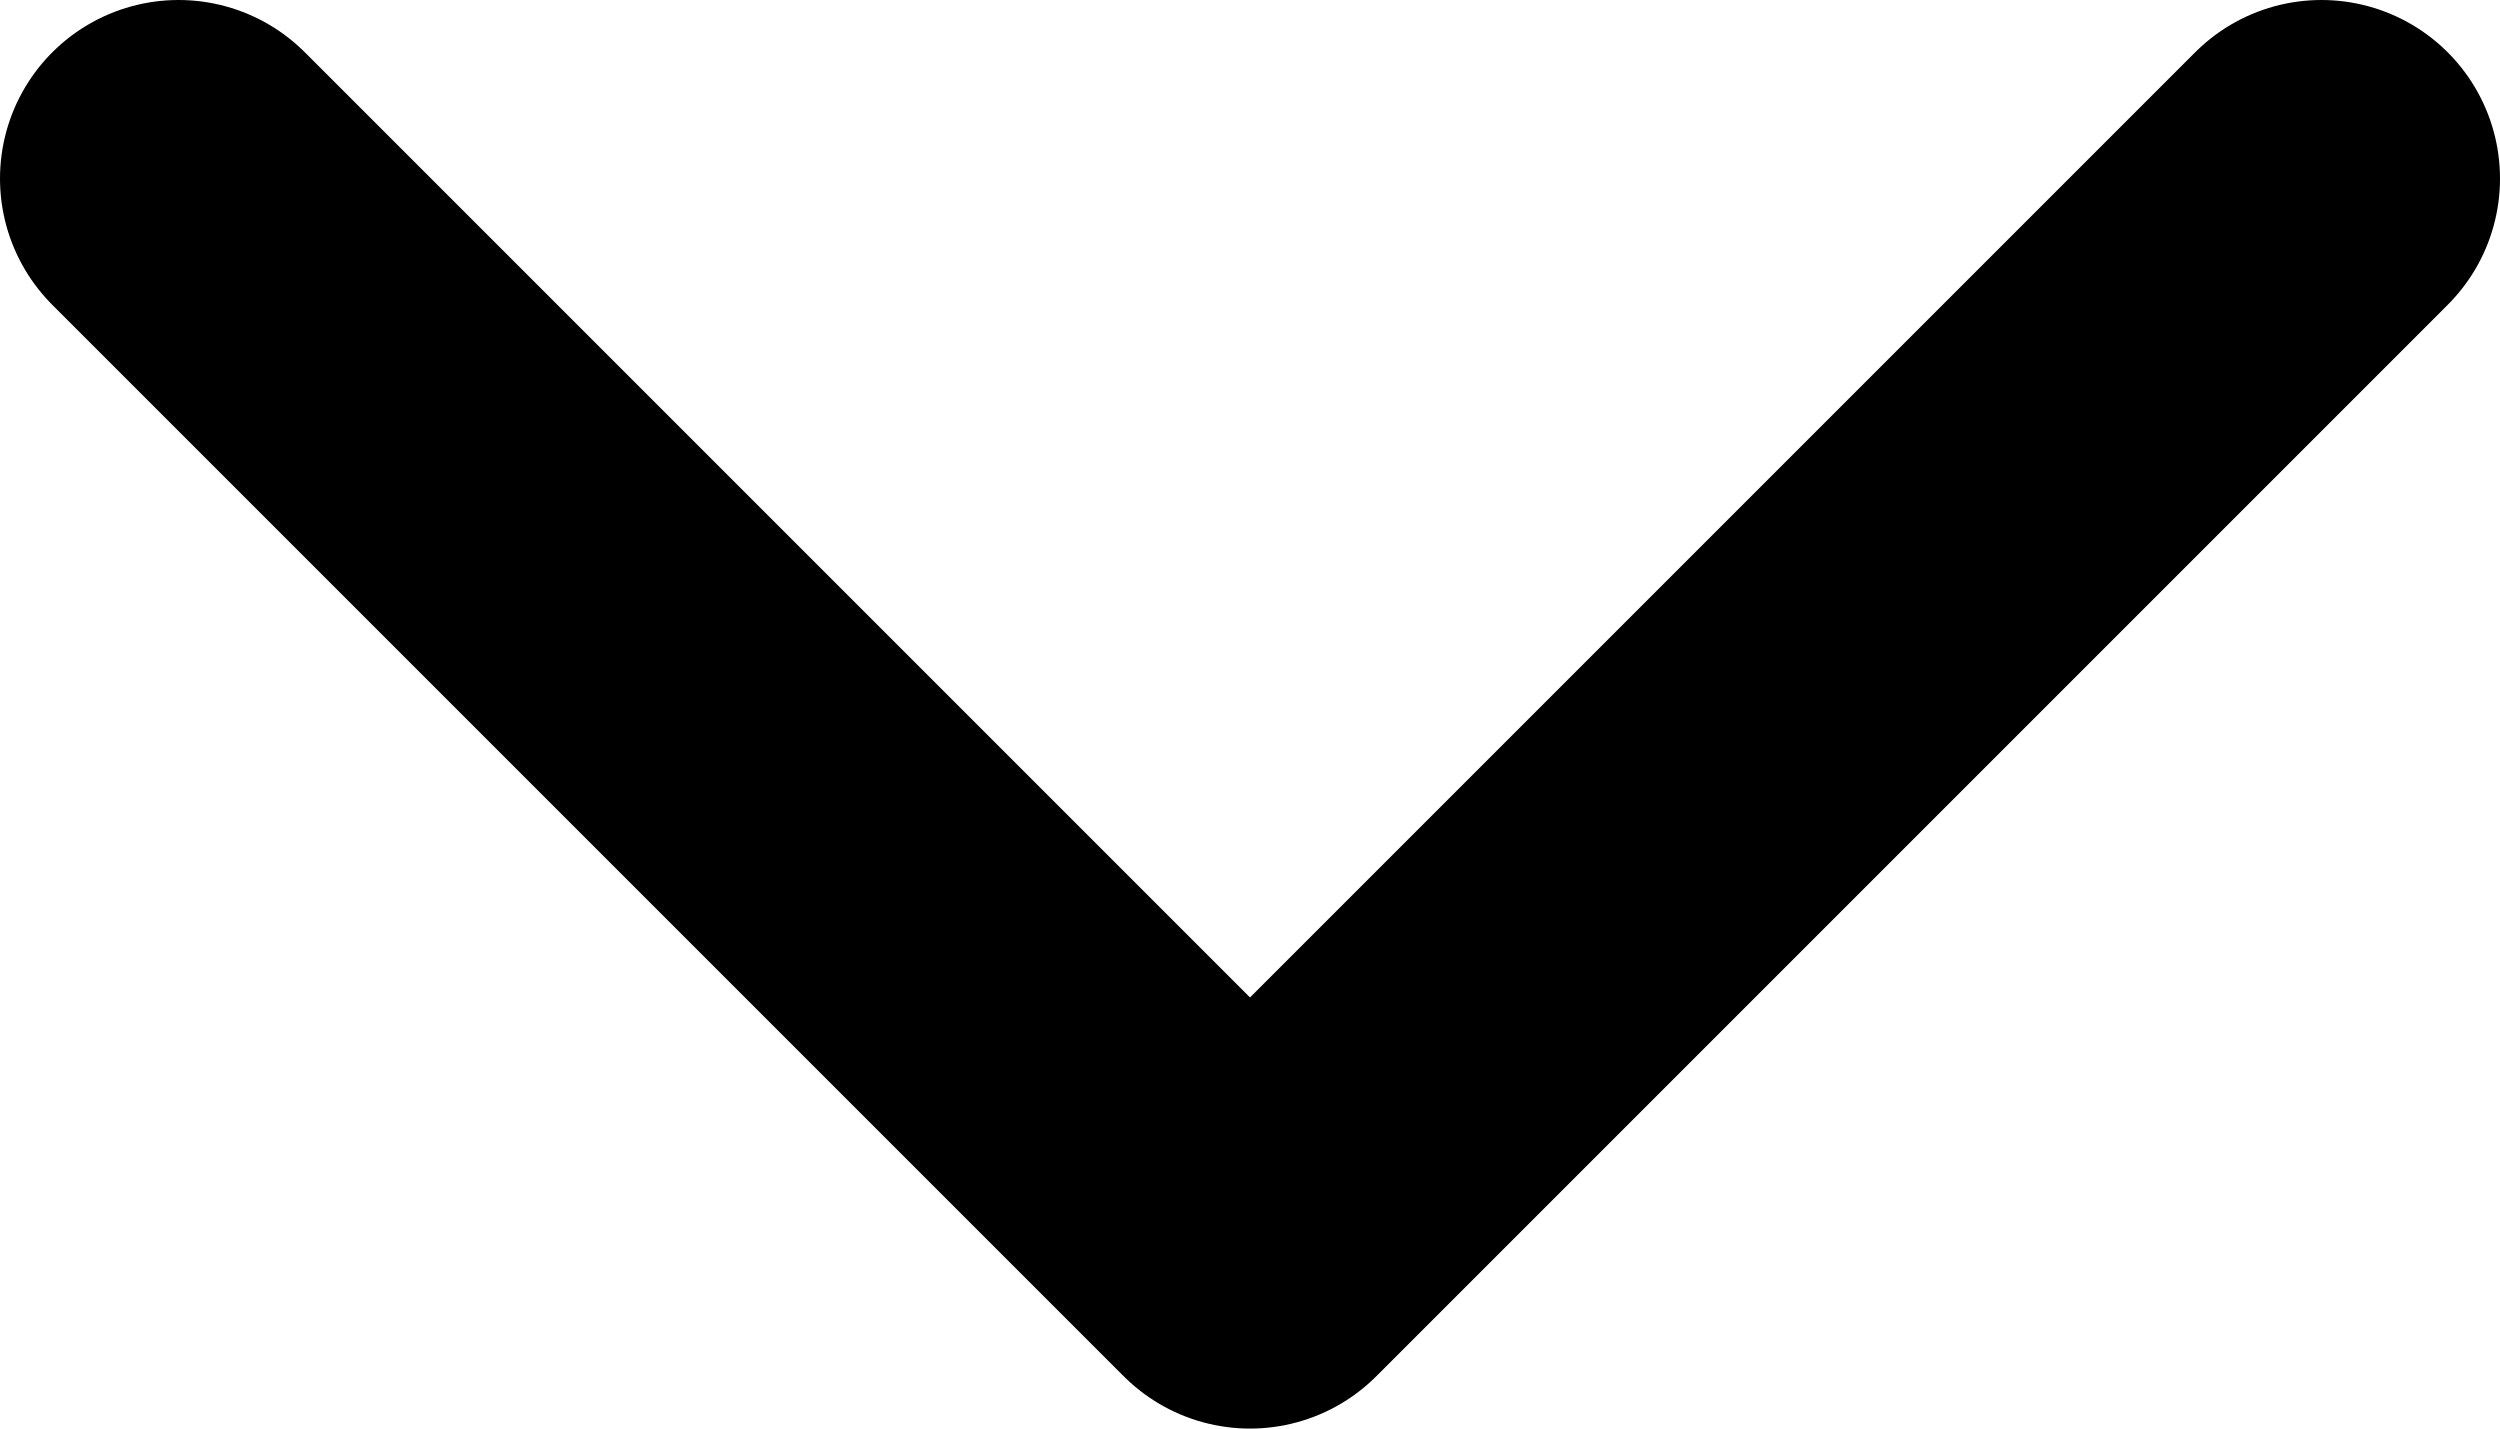
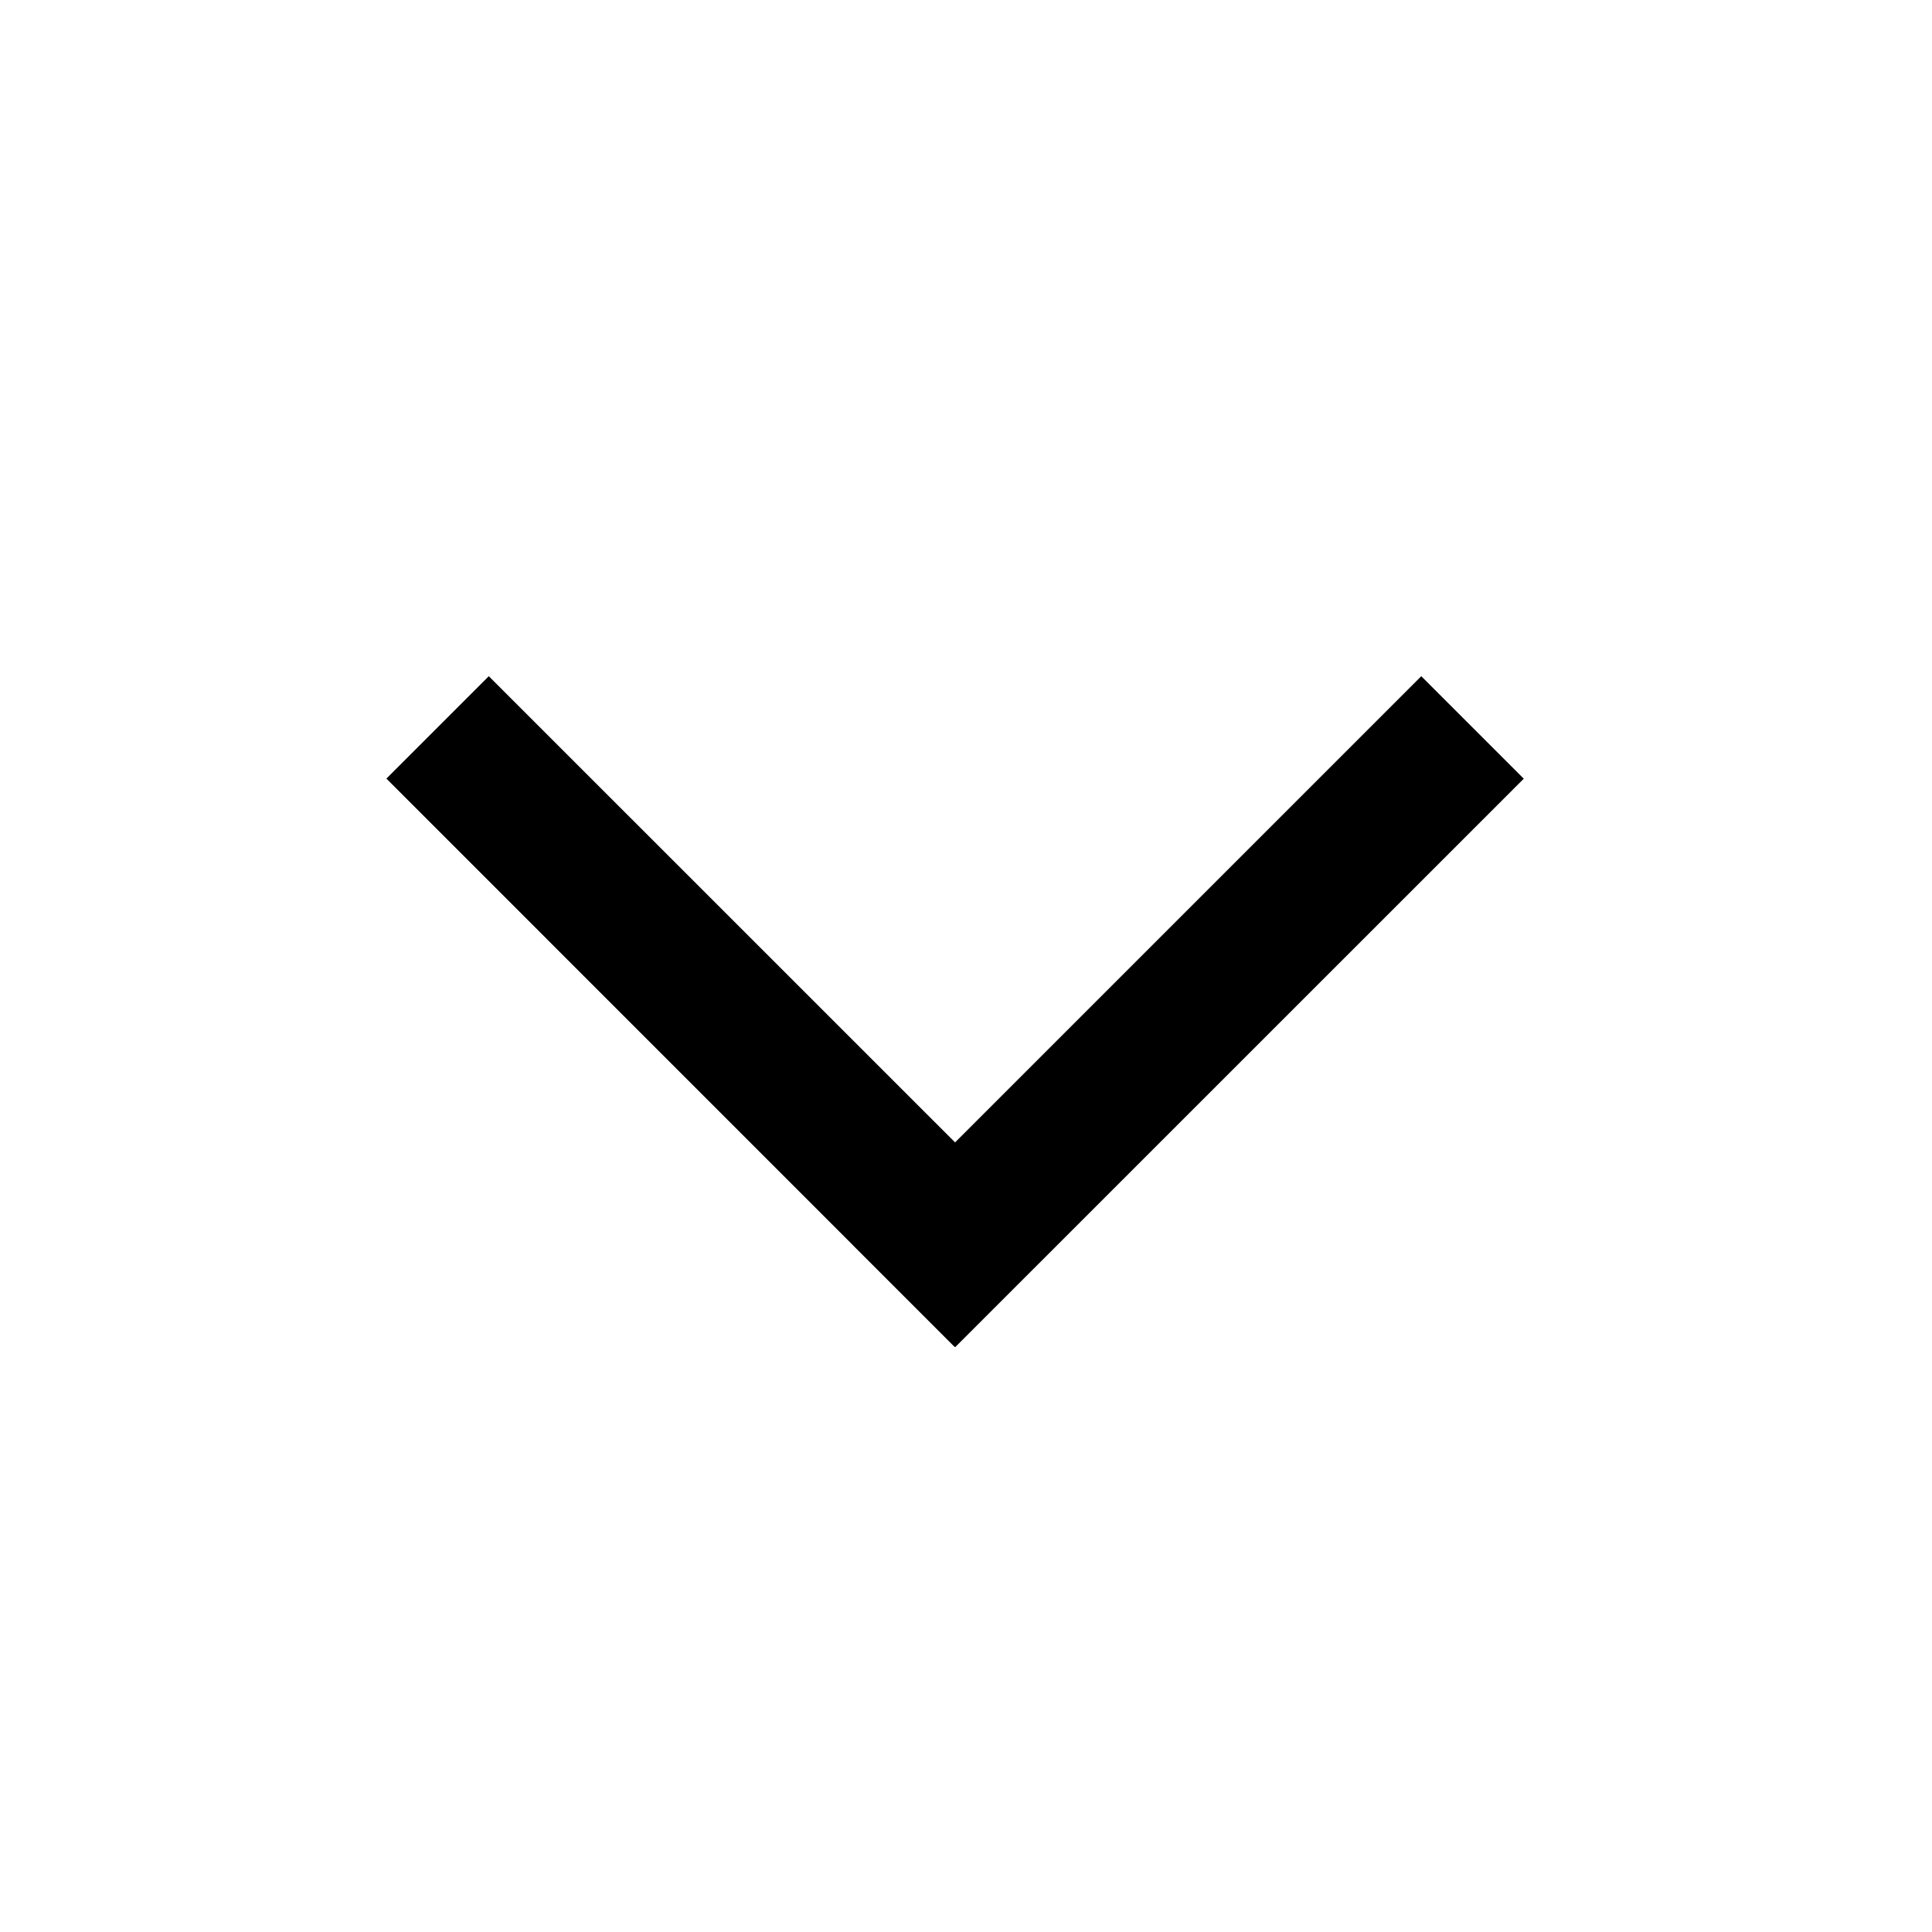
- <svg xmlns="http://www.w3.org/2000/svg" width="14" height="8" fill="none" viewBox="0 0 14 8">
-   <path d="M1 1l6 6 6-6" stroke="#000" stroke-width="2" stroke-linecap="round" stroke-linejoin="round" />
+ <svg xmlns="http://www.w3.org/2000/svg" width="20" height="20" viewBox="0 0 20 20">
+   <path fill-rule="evenodd" clip-rule="evenodd" d="M9.882 13.943L4 8.06 5.06 7l5.883 5.882-1.061 1.06z" />
+   <path fill-rule="evenodd" clip-rule="evenodd" d="M9.889 13.945l5.885-5.884L14.713 7l-5.885 5.885 1.06 1.06z" />
</svg>
